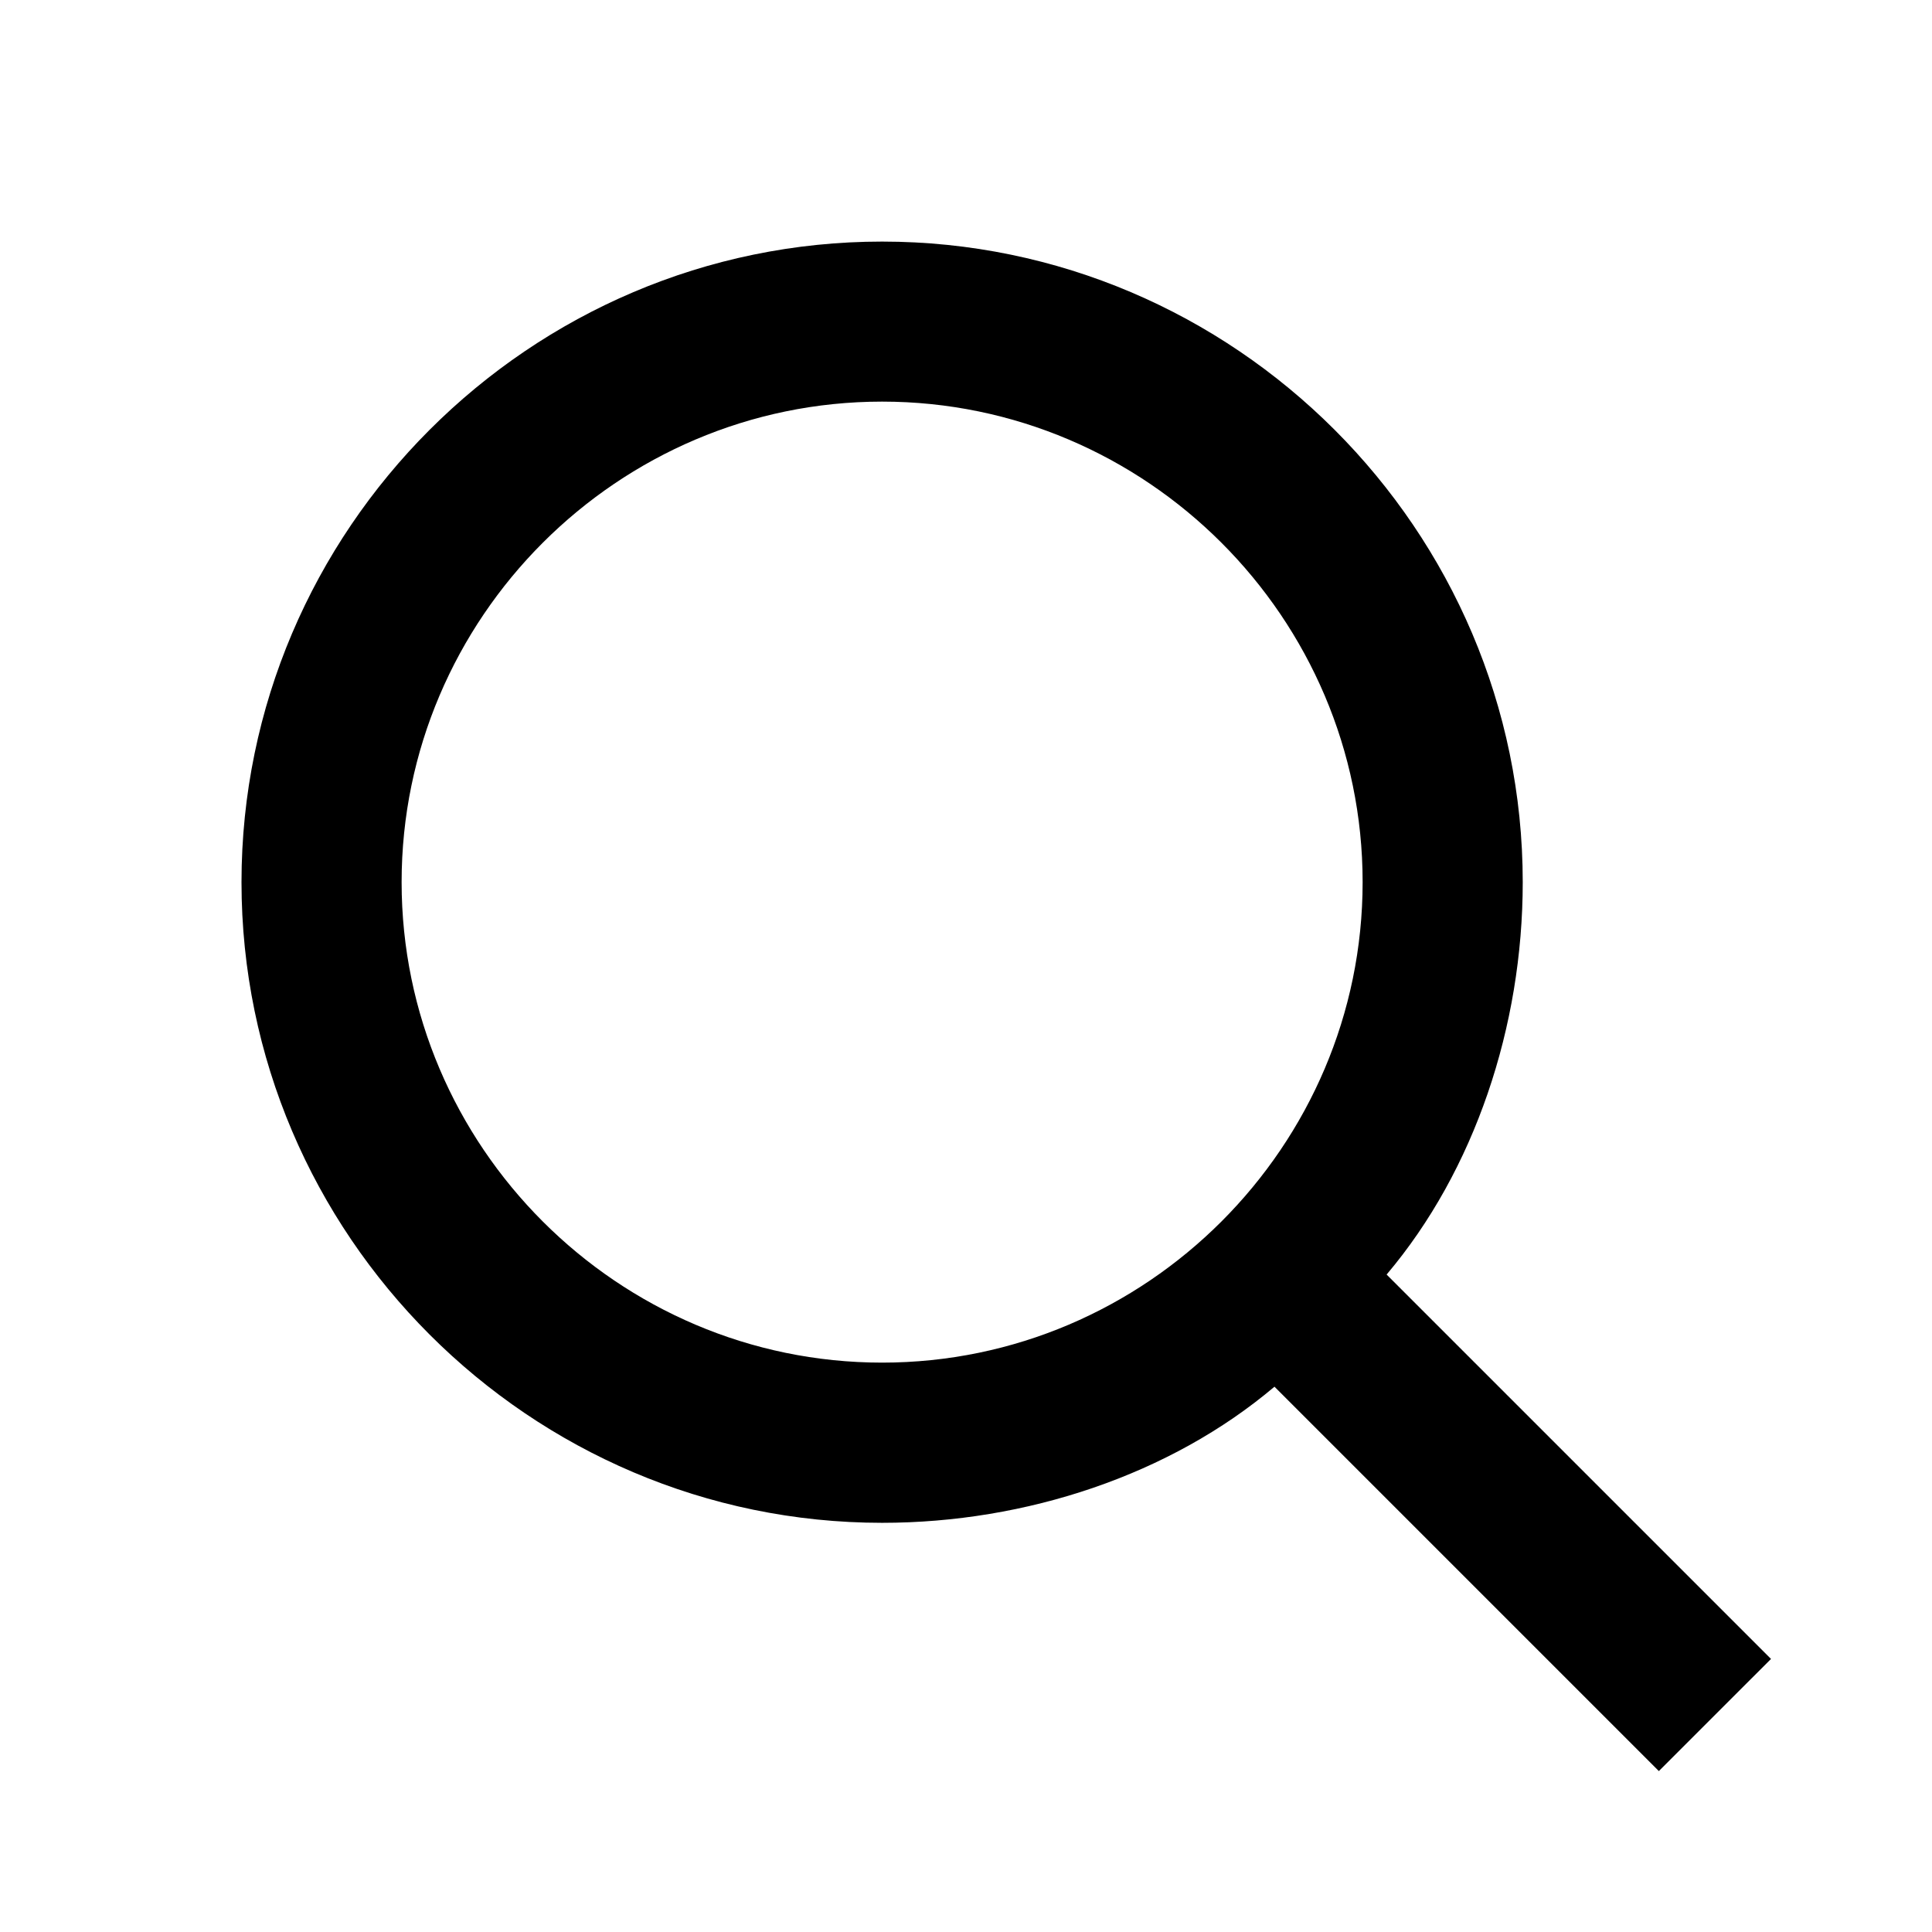
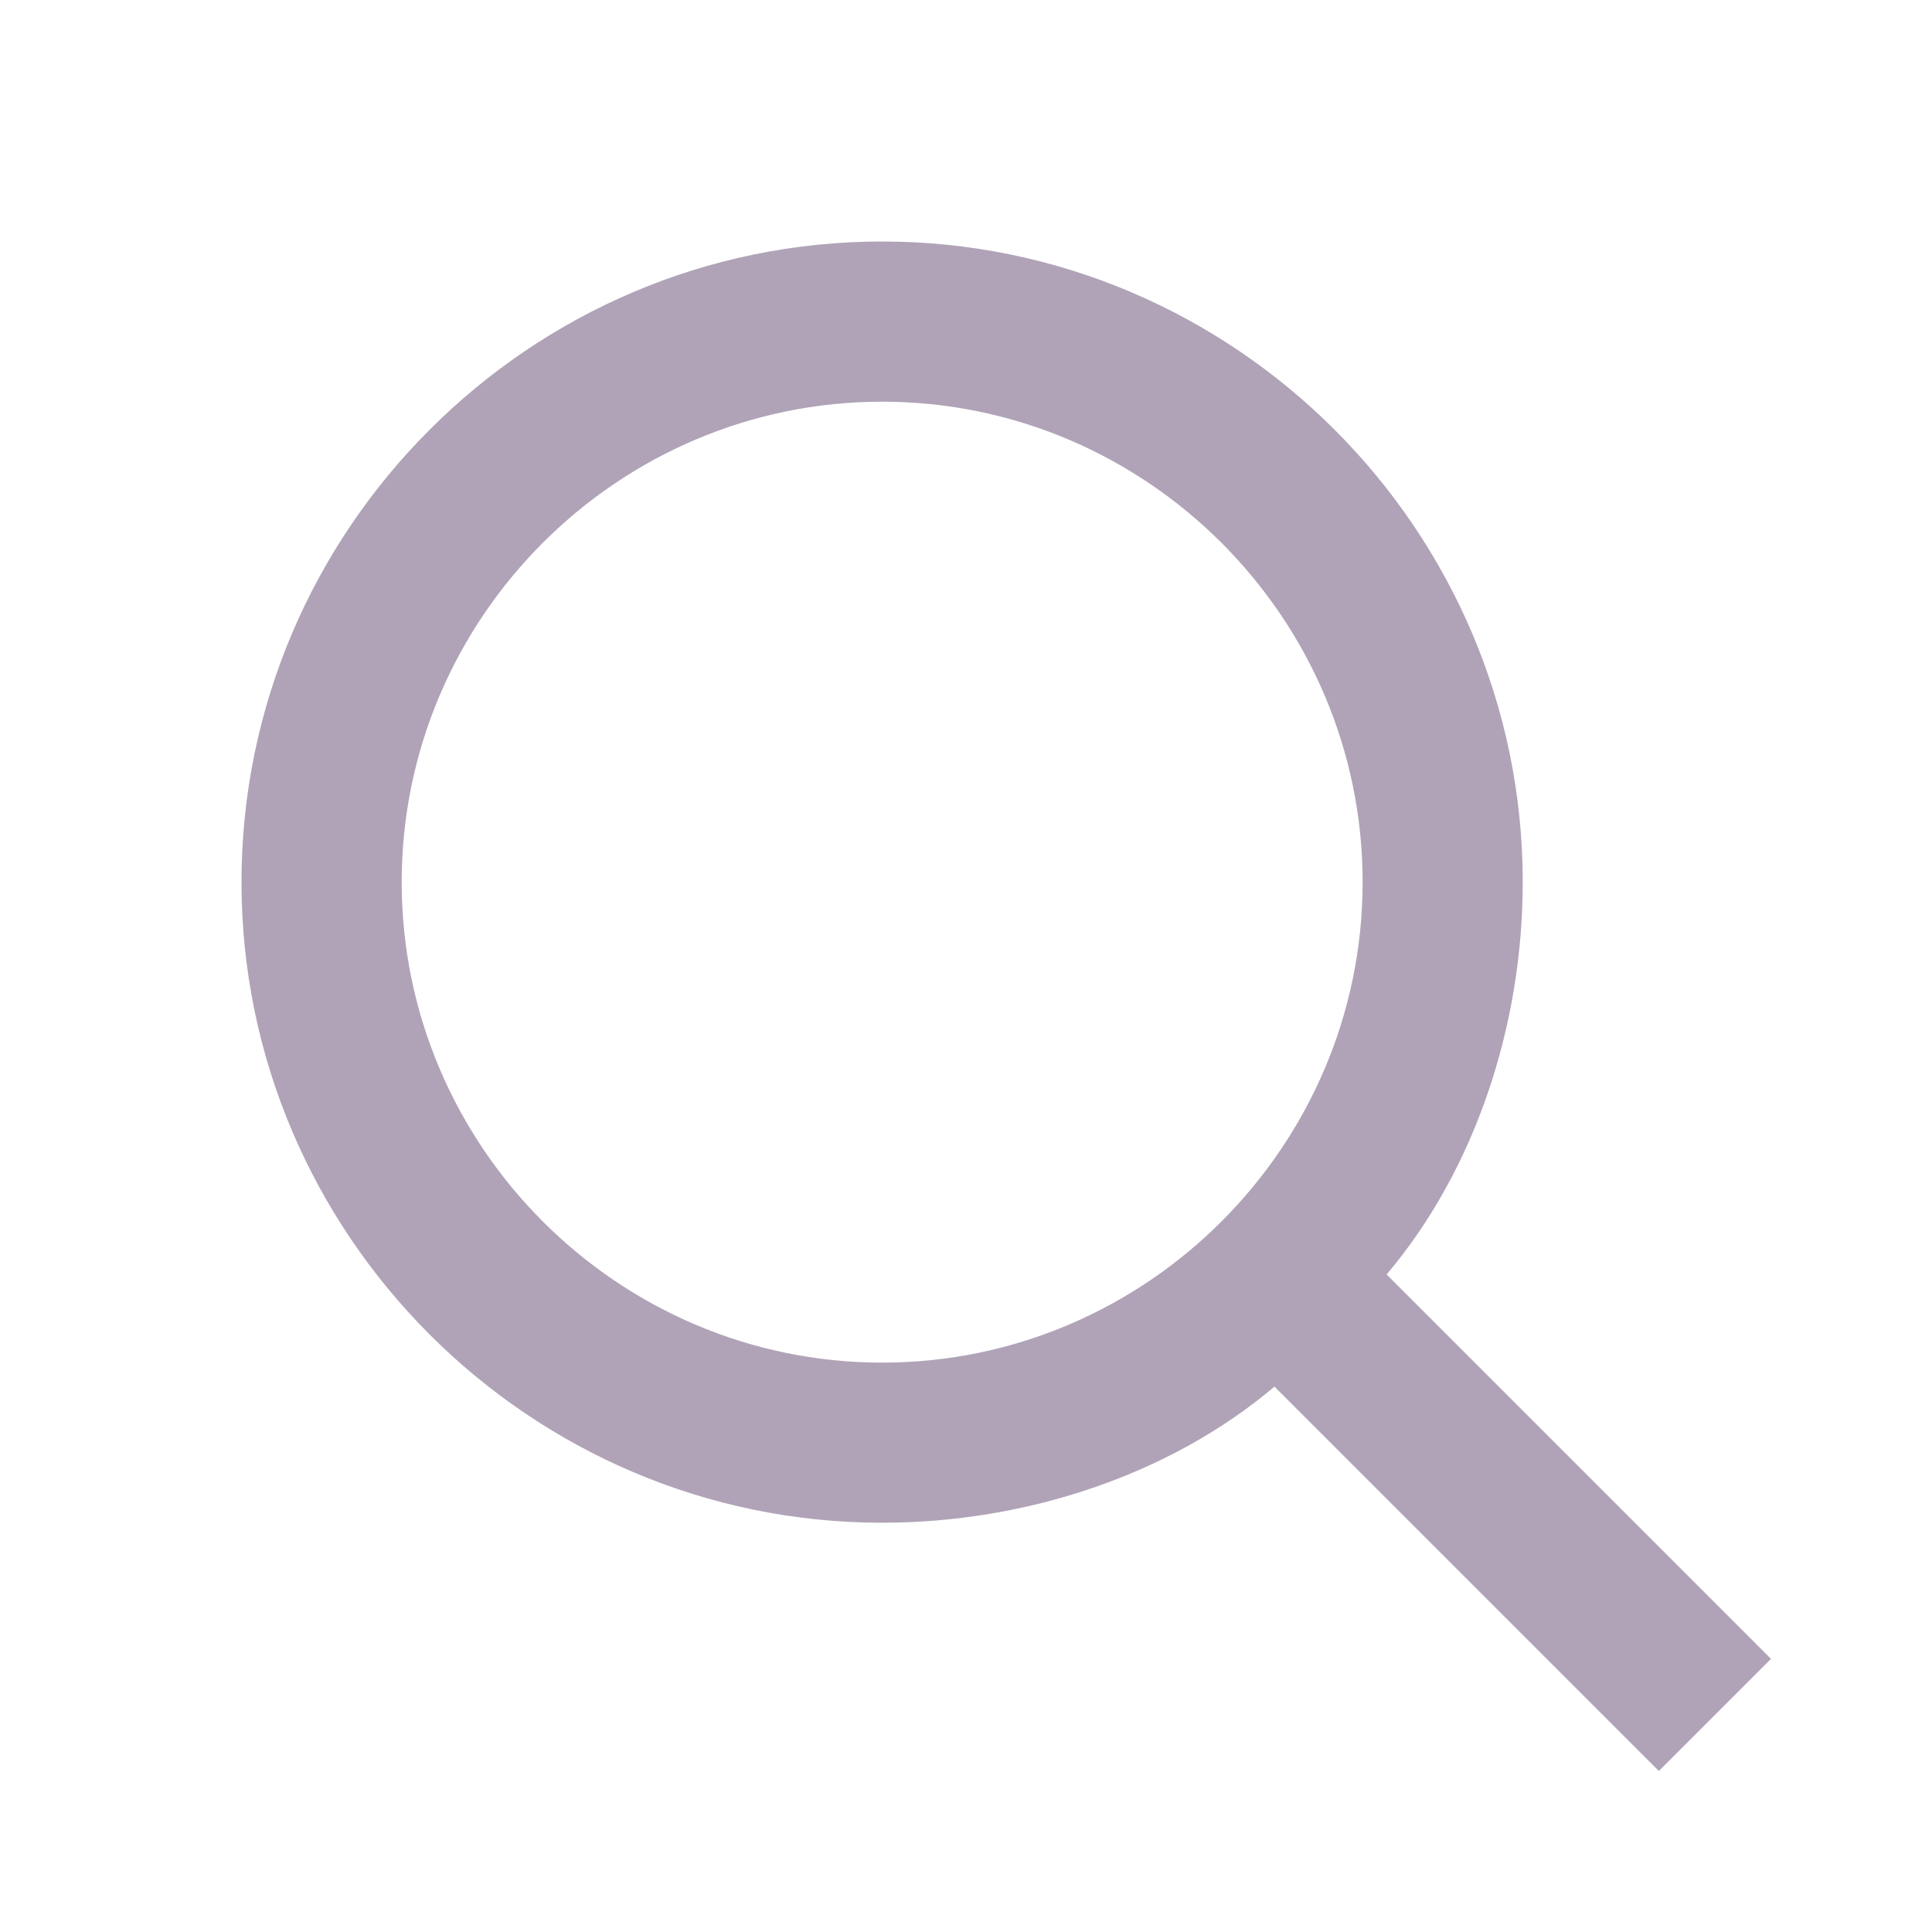
- <svg xmlns="http://www.w3.org/2000/svg" height="18" viewBox="0 0 24 24" width="18">
-   <path d="m10.958 16.927c3.283 0 5.969-2.686 5.969-5.969 0-3.283-2.686-5.969-5.969-5.969-3.283 0-5.969 2.686-5.969 5.969 0 3.283 2.686 5.969 5.969 5.969zm6.267-1.094 4.775 4.775-1.393 1.393-4.775-4.775c-1.293 1.094-3.084 1.691-4.874 1.691-4.377 0-7.958-3.581-7.958-7.958 0-4.377 3.581-7.958 7.958-7.958 4.377 0 7.958 3.581 7.958 7.958 0 1.791-.597 3.581-1.691 4.874z" fill="currentColor" fill-rule="evenodd" />
+ <svg xmlns="http://www.w3.org/2000/svg" xmlns:xlink="http://www.w3.org/1999/xlink" width="18" height="18" viewBox="0 0 24 24">
+   <defs>
+     <path id="magnifier-a" d="M10.958,16.927 C14.241,16.927 16.927,14.241 16.927,10.958 C16.927,7.675 14.241,4.99 10.958,4.99 C7.675,4.99 4.99,7.675 4.99,10.958 C4.99,14.241 7.675,16.927 10.958,16.927 Z M17.225,15.832 L22,20.607 L20.607,22 L15.832,17.225 C14.539,18.319 12.749,18.916 10.958,18.916 C6.581,18.916 3,15.335 3,10.958 C3,6.581 6.581,3 10.958,3 C15.335,3 18.916,6.581 18.916,10.958 C18.916,12.749 18.319,14.539 17.225,15.832 Z" />
+   </defs>
+   <use fill="#B0A3B7" fill-rule="evenodd" xlink:href="#magnifier-a" />
</svg>
